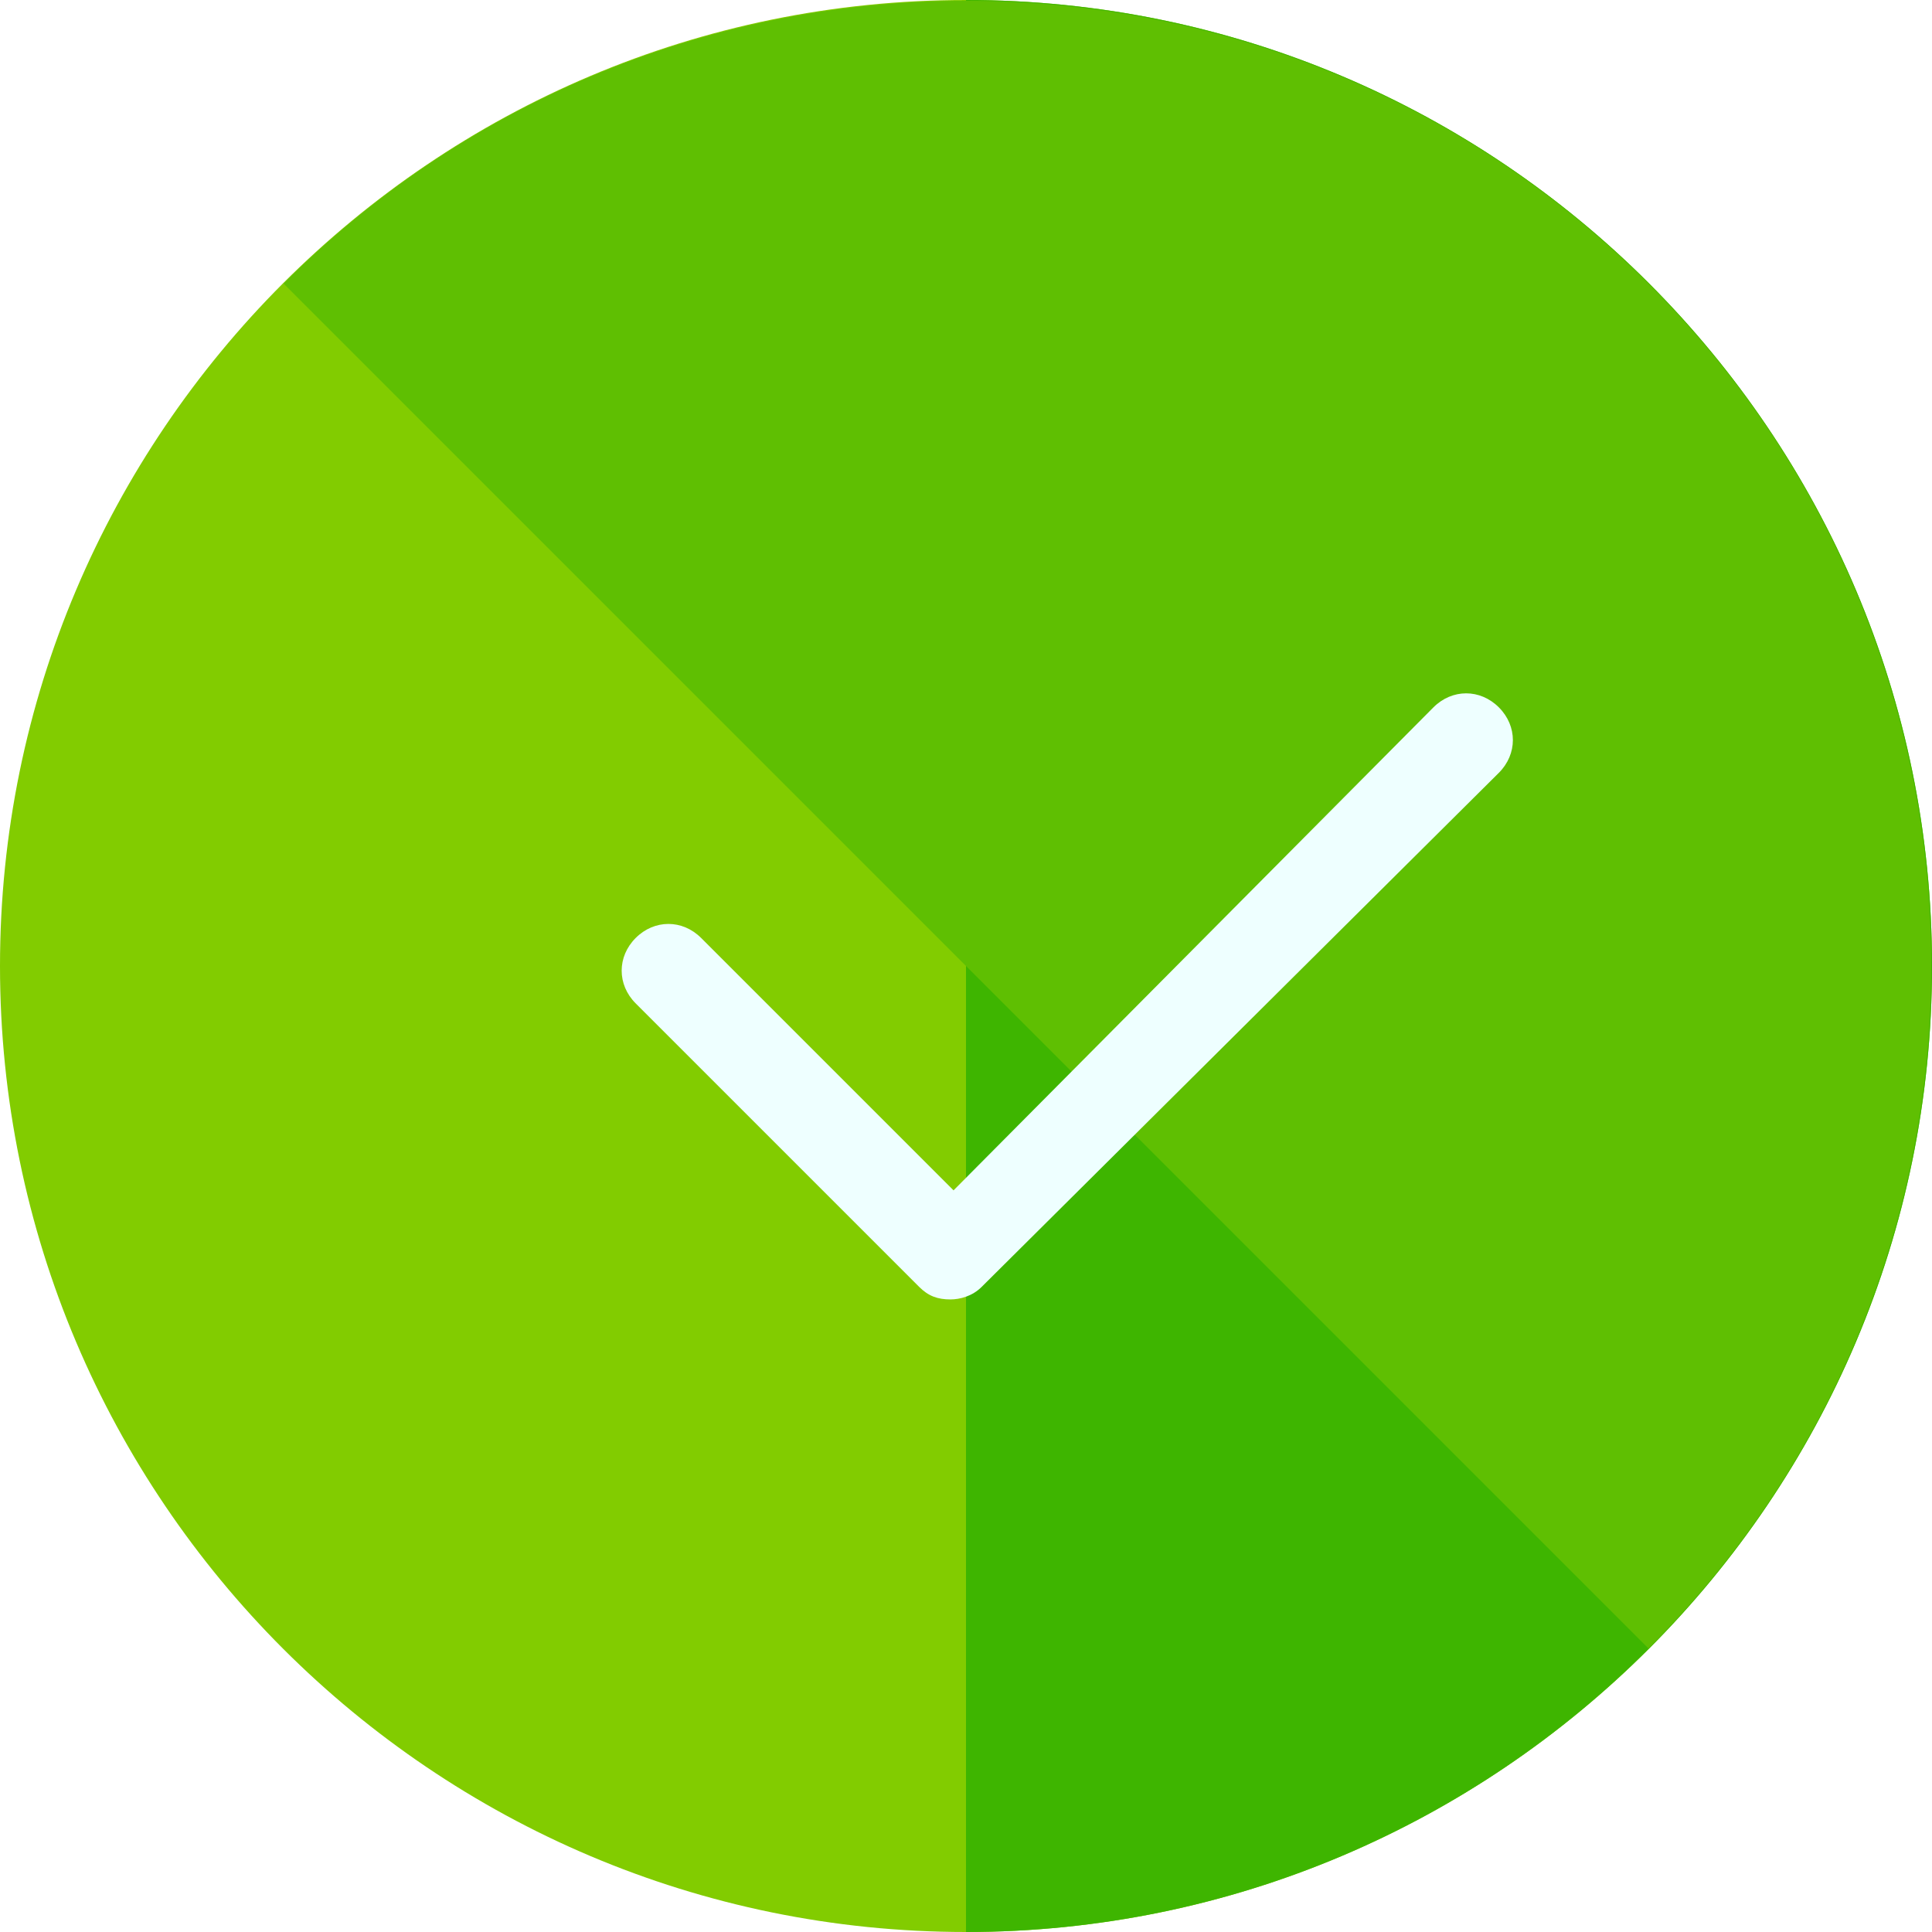
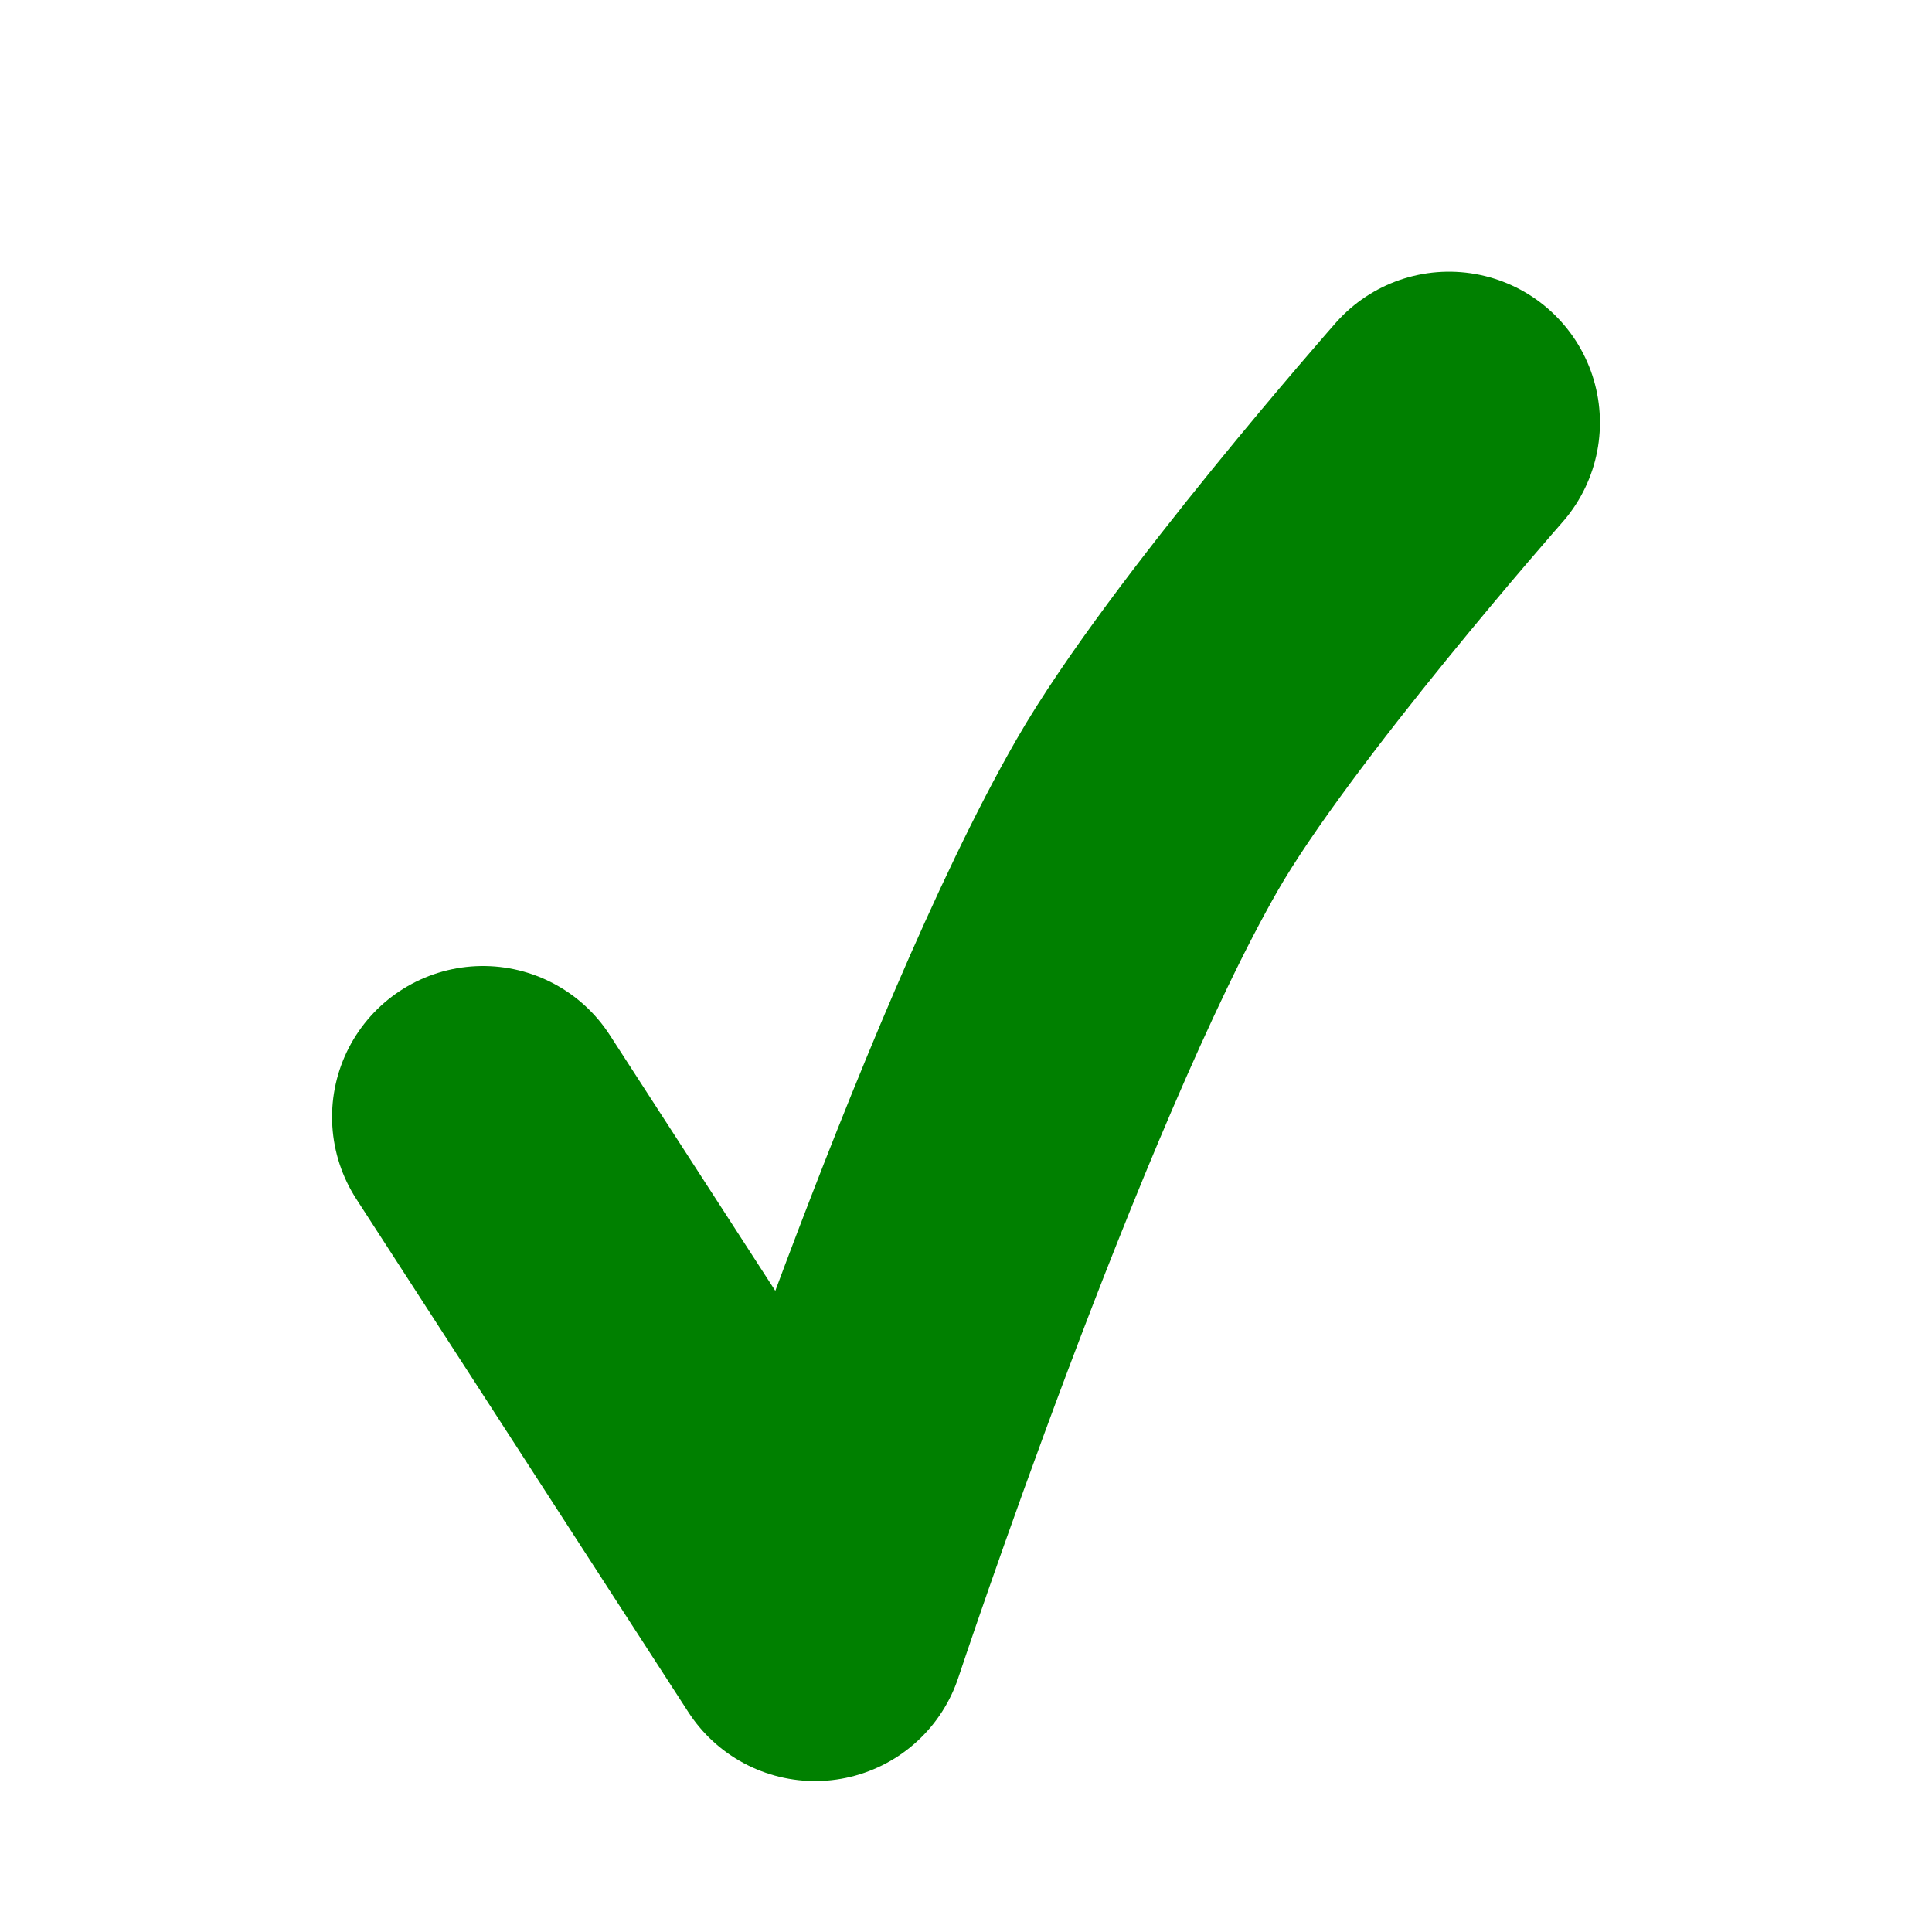
- <svg xmlns="http://www.w3.org/2000/svg" version="1.1" id="Layer_1" x="0px" y="0px" viewBox="0 0 496 496" style="enable-background:new 0 0 496 496;" xml:space="preserve">
-   <defs id="defs43" />
-   <path style="fill:#82CC00;" d="M496,248c0,136.8-111.2,248-248,248S0,384.8,0,248S111.2,0,248,0S496,111.2,496,248z" id="path2" />
-   <path style="fill:#3EB500;" d="M248,0c136.8,0,248,111.2,248,248S384.8,496,248,496" id="path4" />
-   <path style="fill:#5FBF02;" d="M72.8,72.8c96.8-96.8,253.6-96.8,350.4,0s96.8,253.6,0,350.4" id="path6" />
-   <path style="fill:#EEFFFF;" d="M244,333.6c-3.2,0-5.6-0.8-8-3.2l-72.8-72.8c-4.8-4.8-4.8-12,0-16.8s12-4.8,16.8,0l64.8,64.8  l123.2-124c4.8-4.8,12-4.8,16.8,0s4.8,12,0,16.8L252,330.4C249.6,332.8,246.4,333.6,244,333.6z" id="path8" />
-   <g id="g10">
- </g>
-   <g id="g12">
- </g>
-   <g id="g14">
- </g>
-   <g id="g16">
- </g>
-   <g id="g18">
- </g>
-   <g id="g20">
- </g>
-   <g id="g22">
- </g>
-   <g id="g24">
- </g>
-   <g id="g26">
- </g>
-   <g id="g28">
- </g>
-   <g id="g30">
- </g>
-   <g id="g32">
- </g>
-   <g id="g34">
- </g>
-   <g id="g36">
- </g>
-   <g id="g38">
- </g>
-   <g id="g14-5" transform="translate(575.8644,2.101695)" />
-   <g id="g16-6" transform="translate(575.8644,2.101695)" />
-   <g id="g18-5" transform="translate(575.8644,2.101695)" />
-   <g id="g20-5" transform="translate(575.8644,2.101695)" />
-   <g id="g22-3" transform="translate(575.8644,2.101695)" />
-   <g id="g24-3" transform="translate(575.8644,2.101695)" />
-   <g id="g26-5" transform="translate(575.8644,2.101695)" />
-   <g id="g28-5" transform="translate(575.8644,2.101695)" />
-   <g id="g30-6" transform="translate(575.8644,2.101695)" />
-   <g id="g32-7" transform="translate(575.8644,2.101695)" />
-   <g id="g34-1" transform="translate(575.8644,2.101695)" />
-   <g id="g36-4" transform="translate(575.8644,2.101695)" />
-   <g id="g38-5" transform="translate(575.8644,2.101695)" />
-   <g id="g40" transform="translate(575.8644,2.101695)" />
-   <g id="g42" transform="translate(575.8644,2.101695)" />
+ <svg xmlns="http://www.w3.org/2000/svg" xml:space="preserve" width="128" height="128" version="1.1" id="svg6">
+   <defs id="defs10" />
+   <path style="fill:none;stroke:#008000;stroke-width:20;stroke-linecap:round;stroke-linejoin:round;stroke-dasharray:none;stroke-opacity:1" d="m32 74 22 34s12.32-37.145 22-54c5.445-9.481 20-26 20-26" id="path4" />
</svg>
